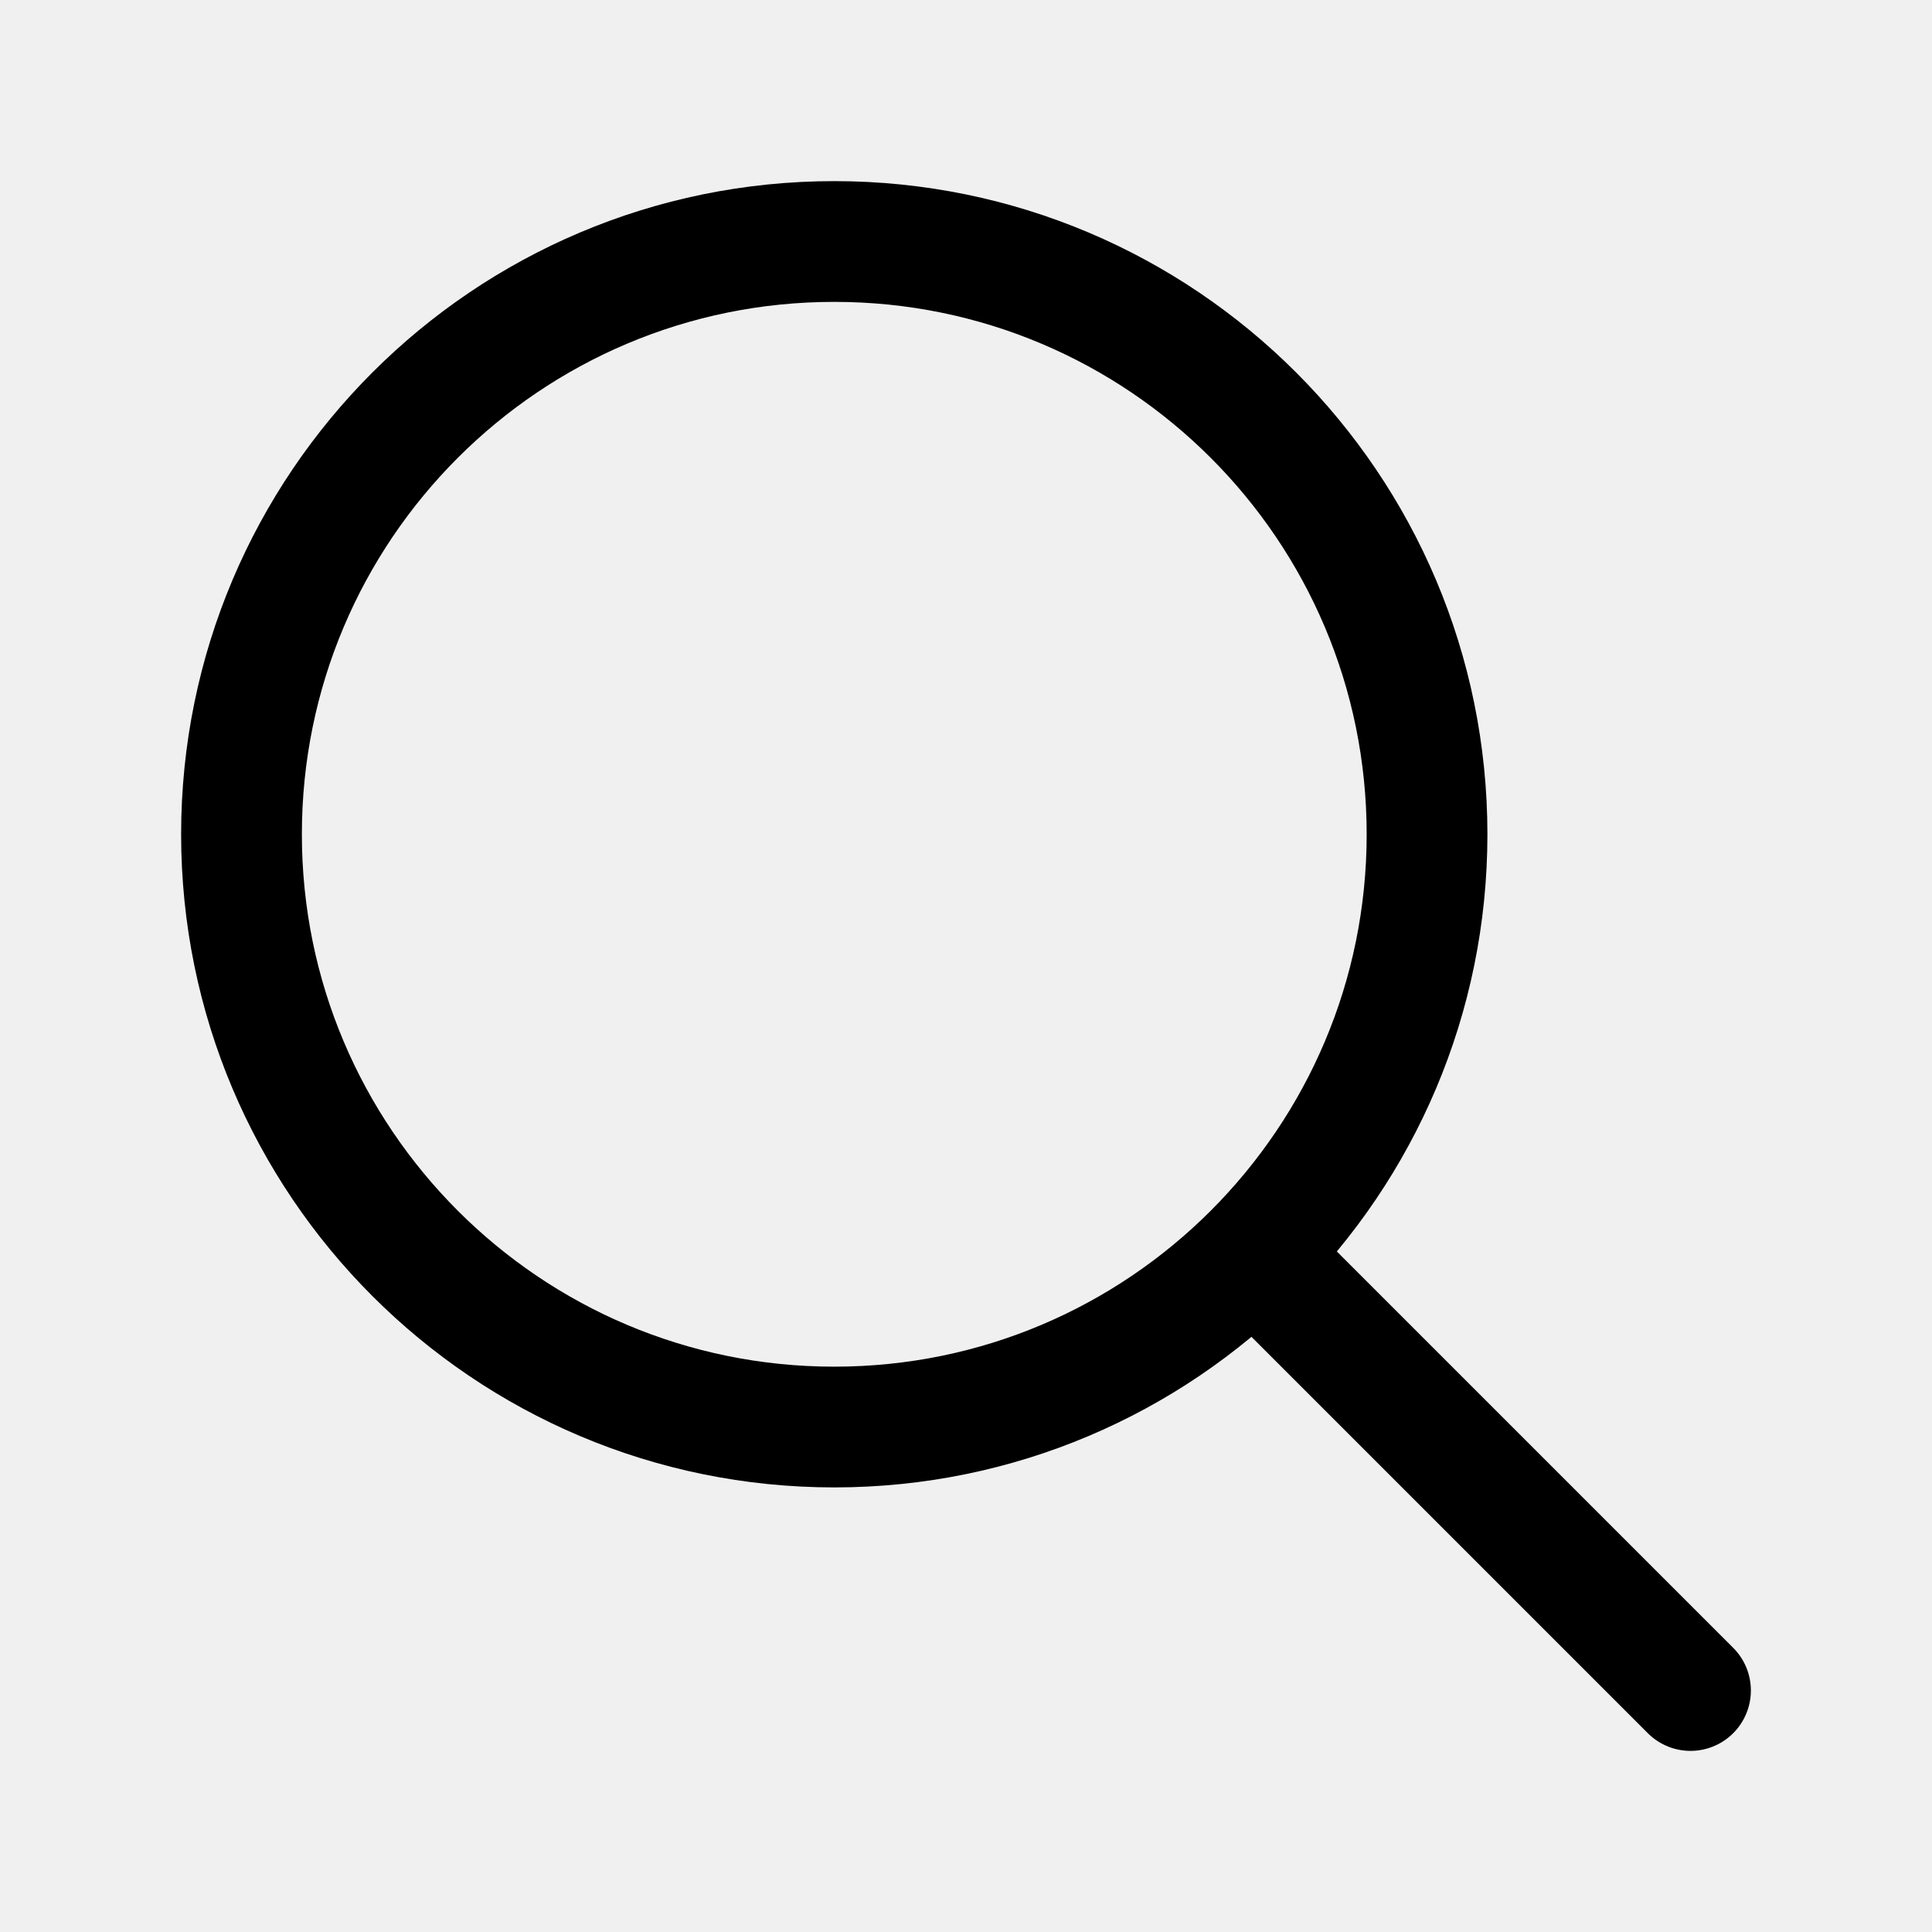
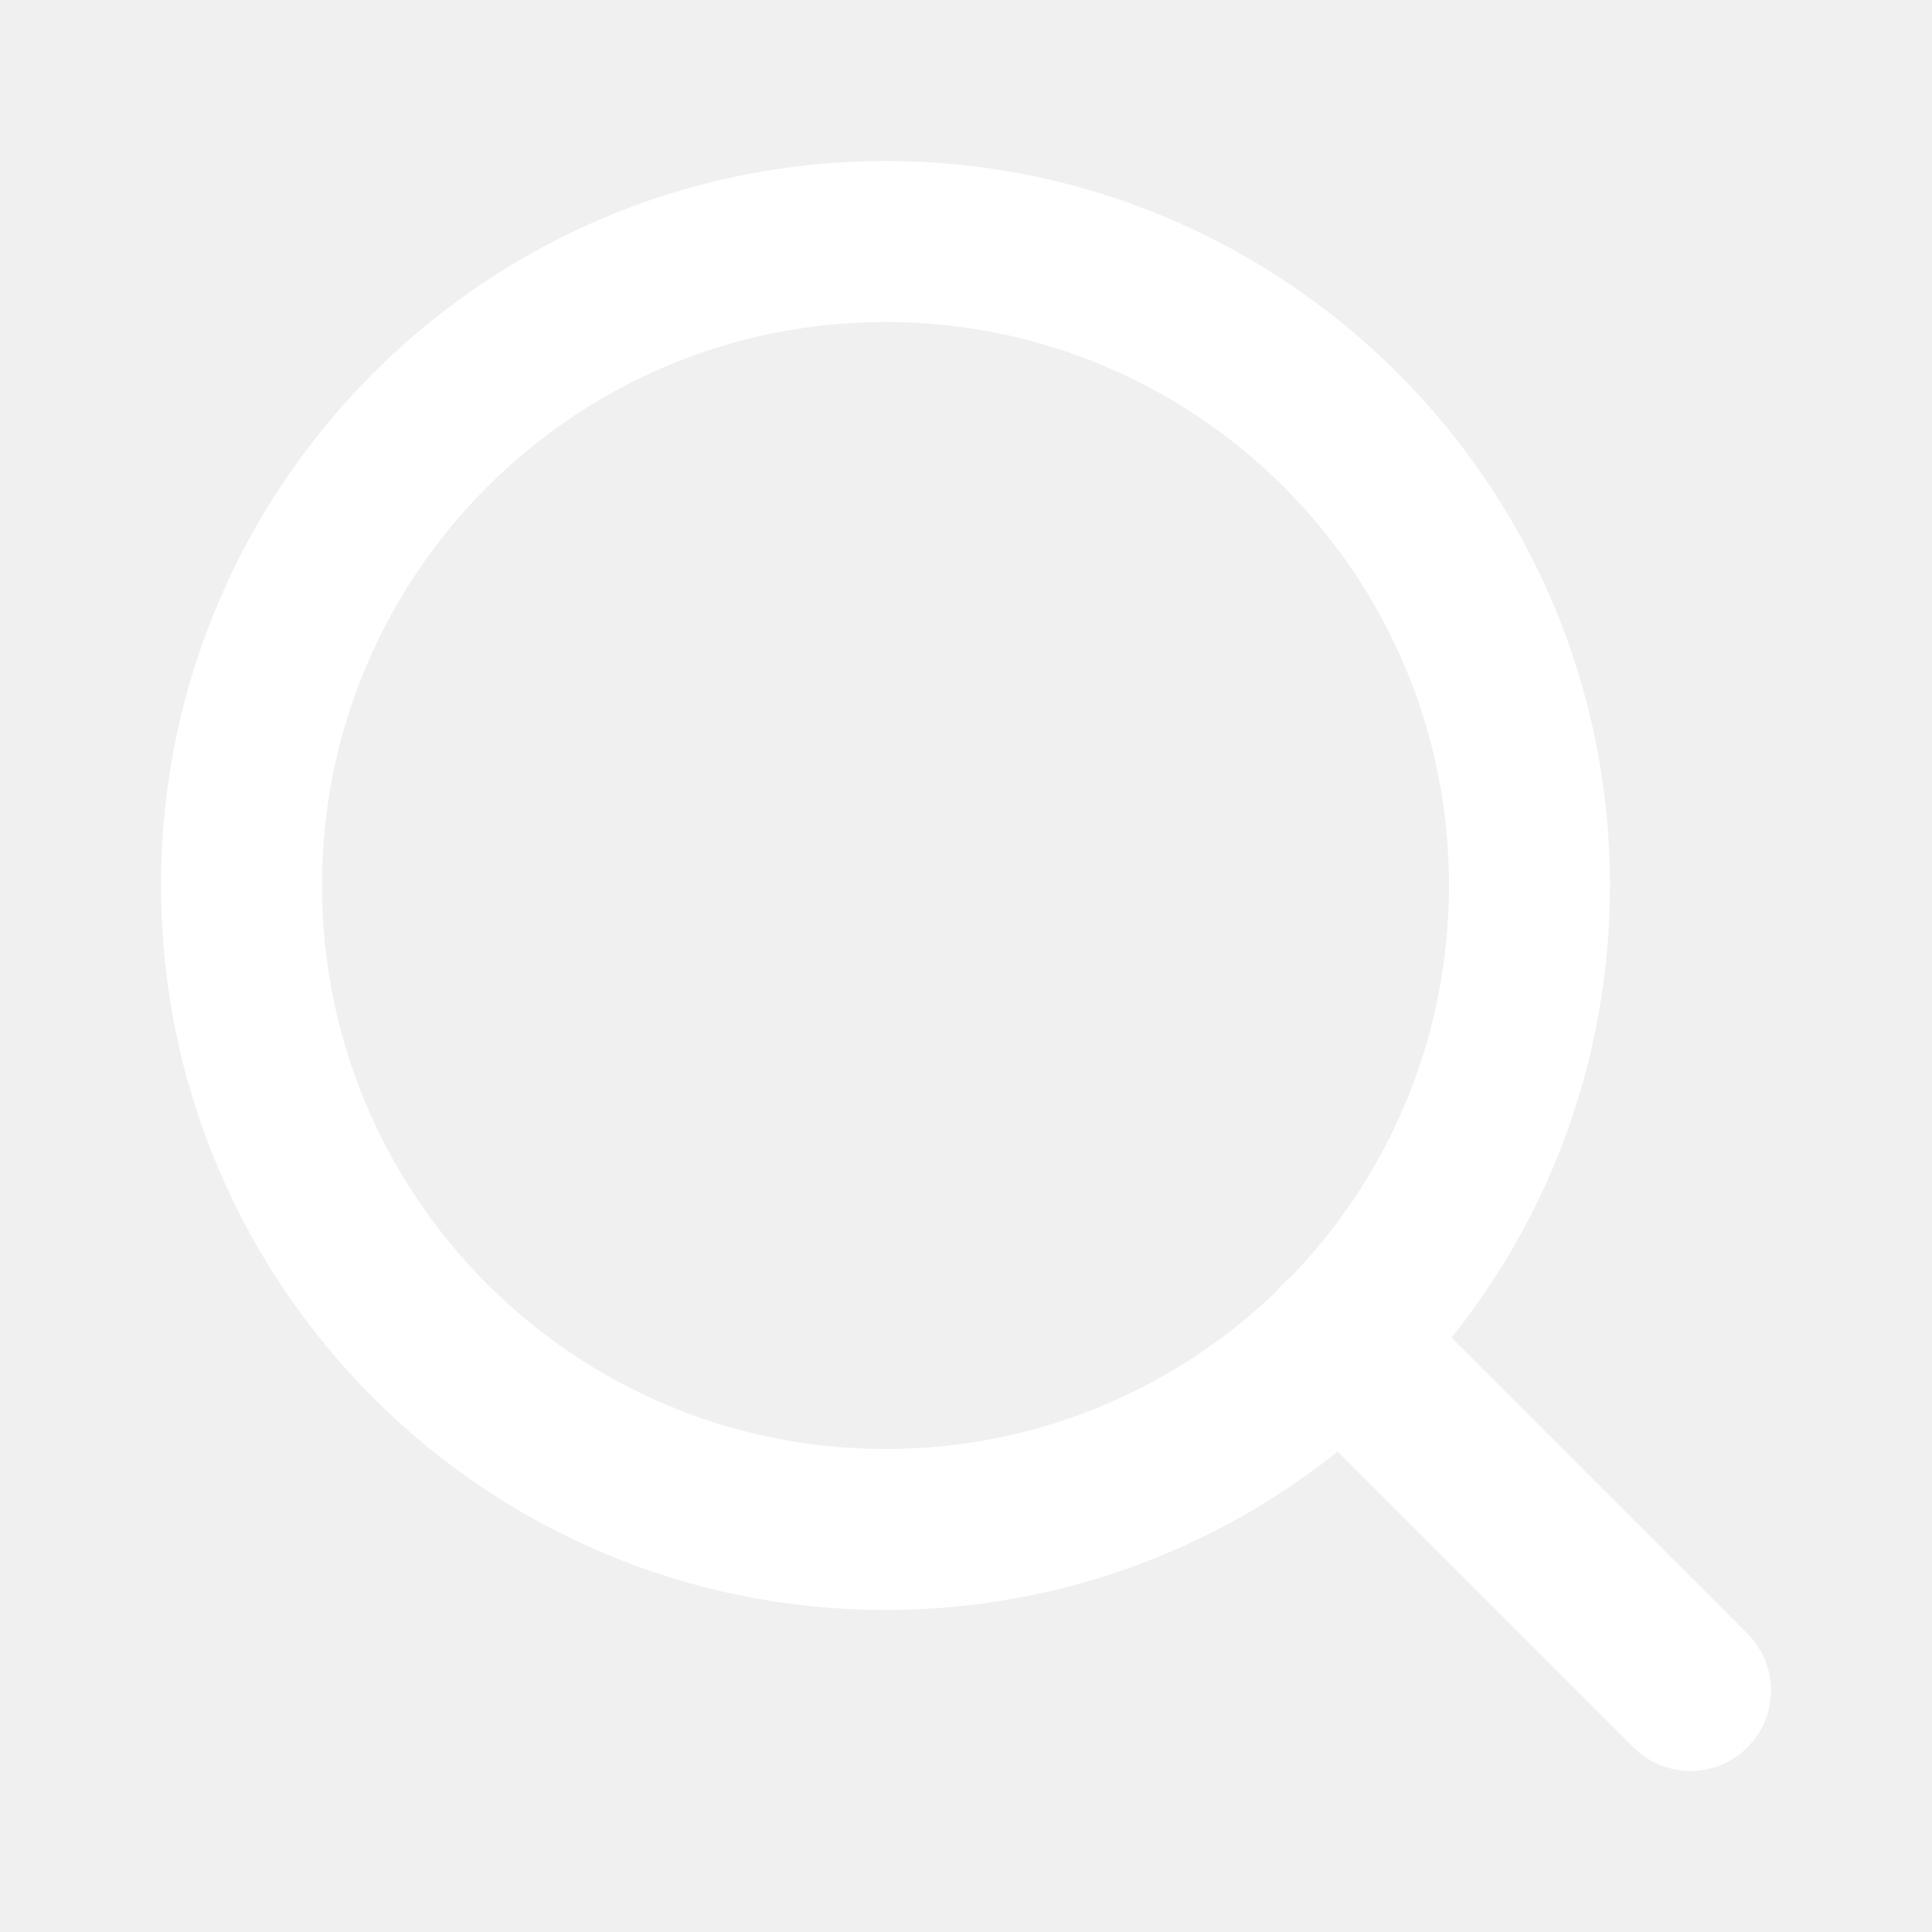
- <svg xmlns="http://www.w3.org/2000/svg" class="ionicon" viewBox="0 0 512 512">
-   <path d="M221.09 64a157.09 157.09 0 10157.09 157.09A157.1 157.1 0 00221.09 64z" fill="none" stroke="currentColor" stroke-miterlimit="10" stroke-width="32" />
-   <path fill="none" stroke="currentColor" stroke-linecap="round" stroke-miterlimit="10" stroke-width="32" d="M338.29 338.29L448 448" />
+ <svg xmlns="http://www.w3.org/2000/svg" width="24" height="24" viewBox="0 0 24 24" fill="none" stroke="white" stroke-width="2" stroke-linecap="round" stroke-linejoin="round" class="feather feather-search">
+   <circle cx="11" cy="11" r="8" />
+   <line x1="21" y1="21" x2="16.65" y2="16.65" />
</svg>
